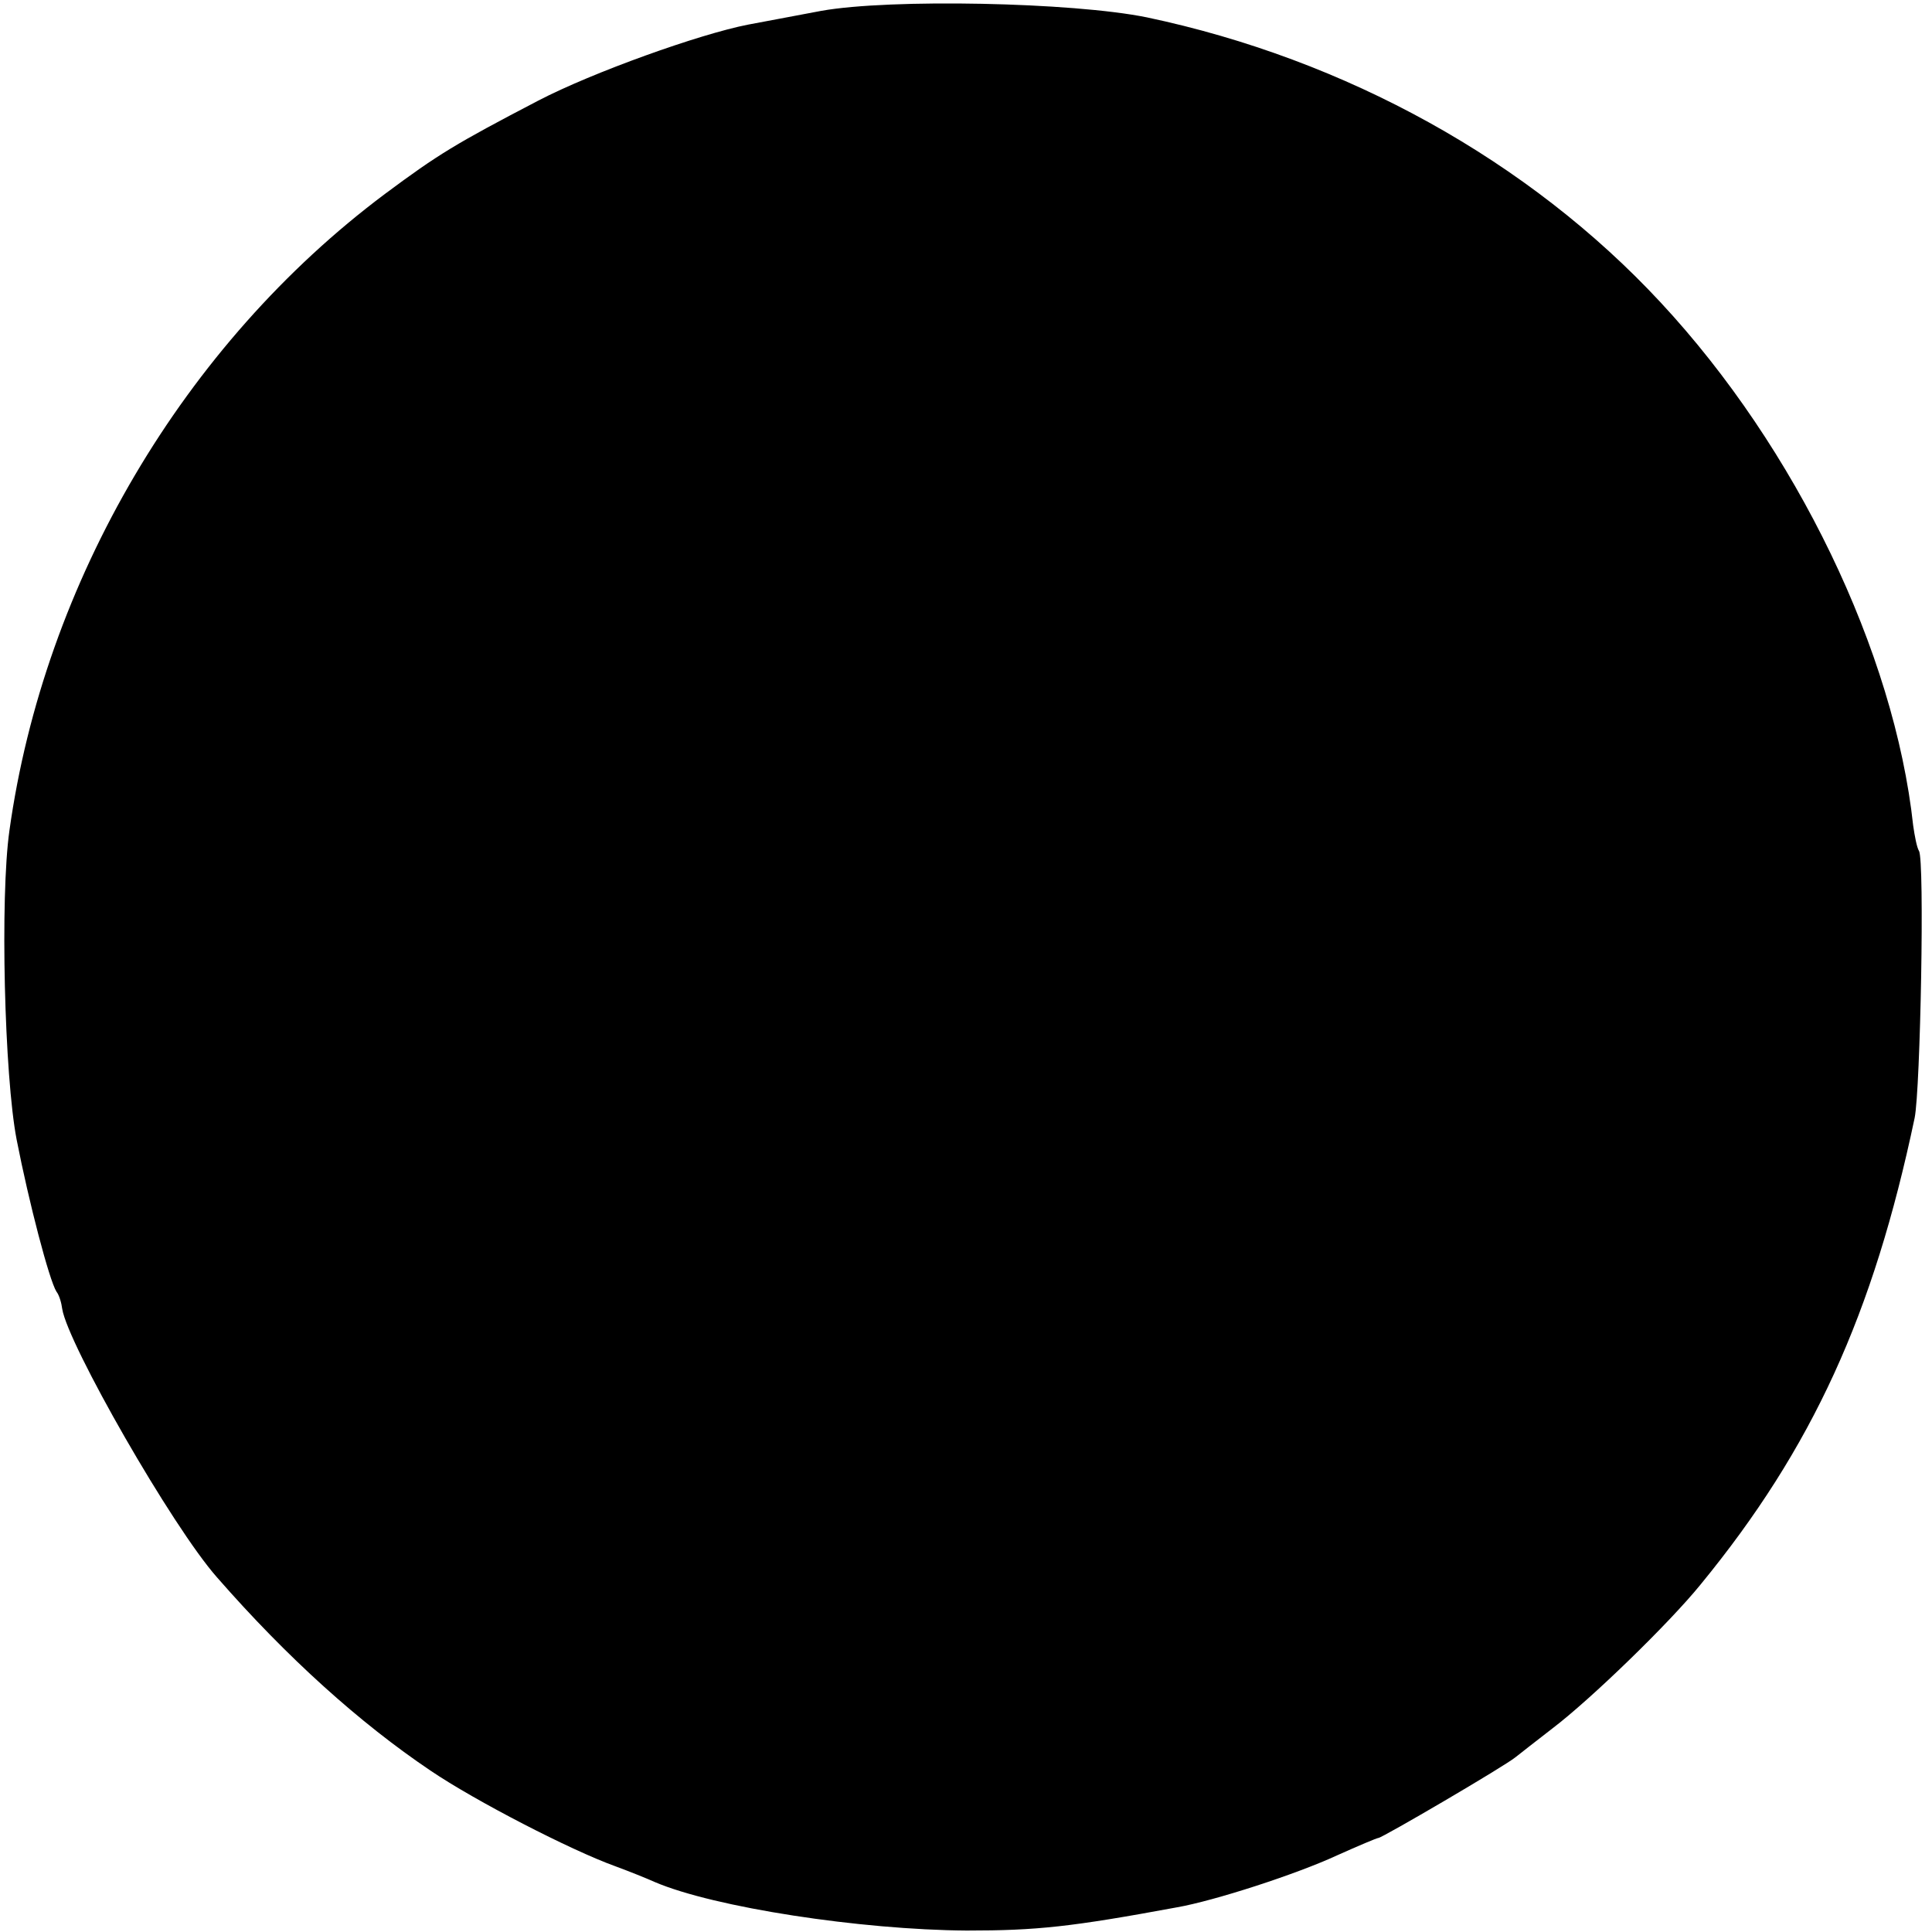
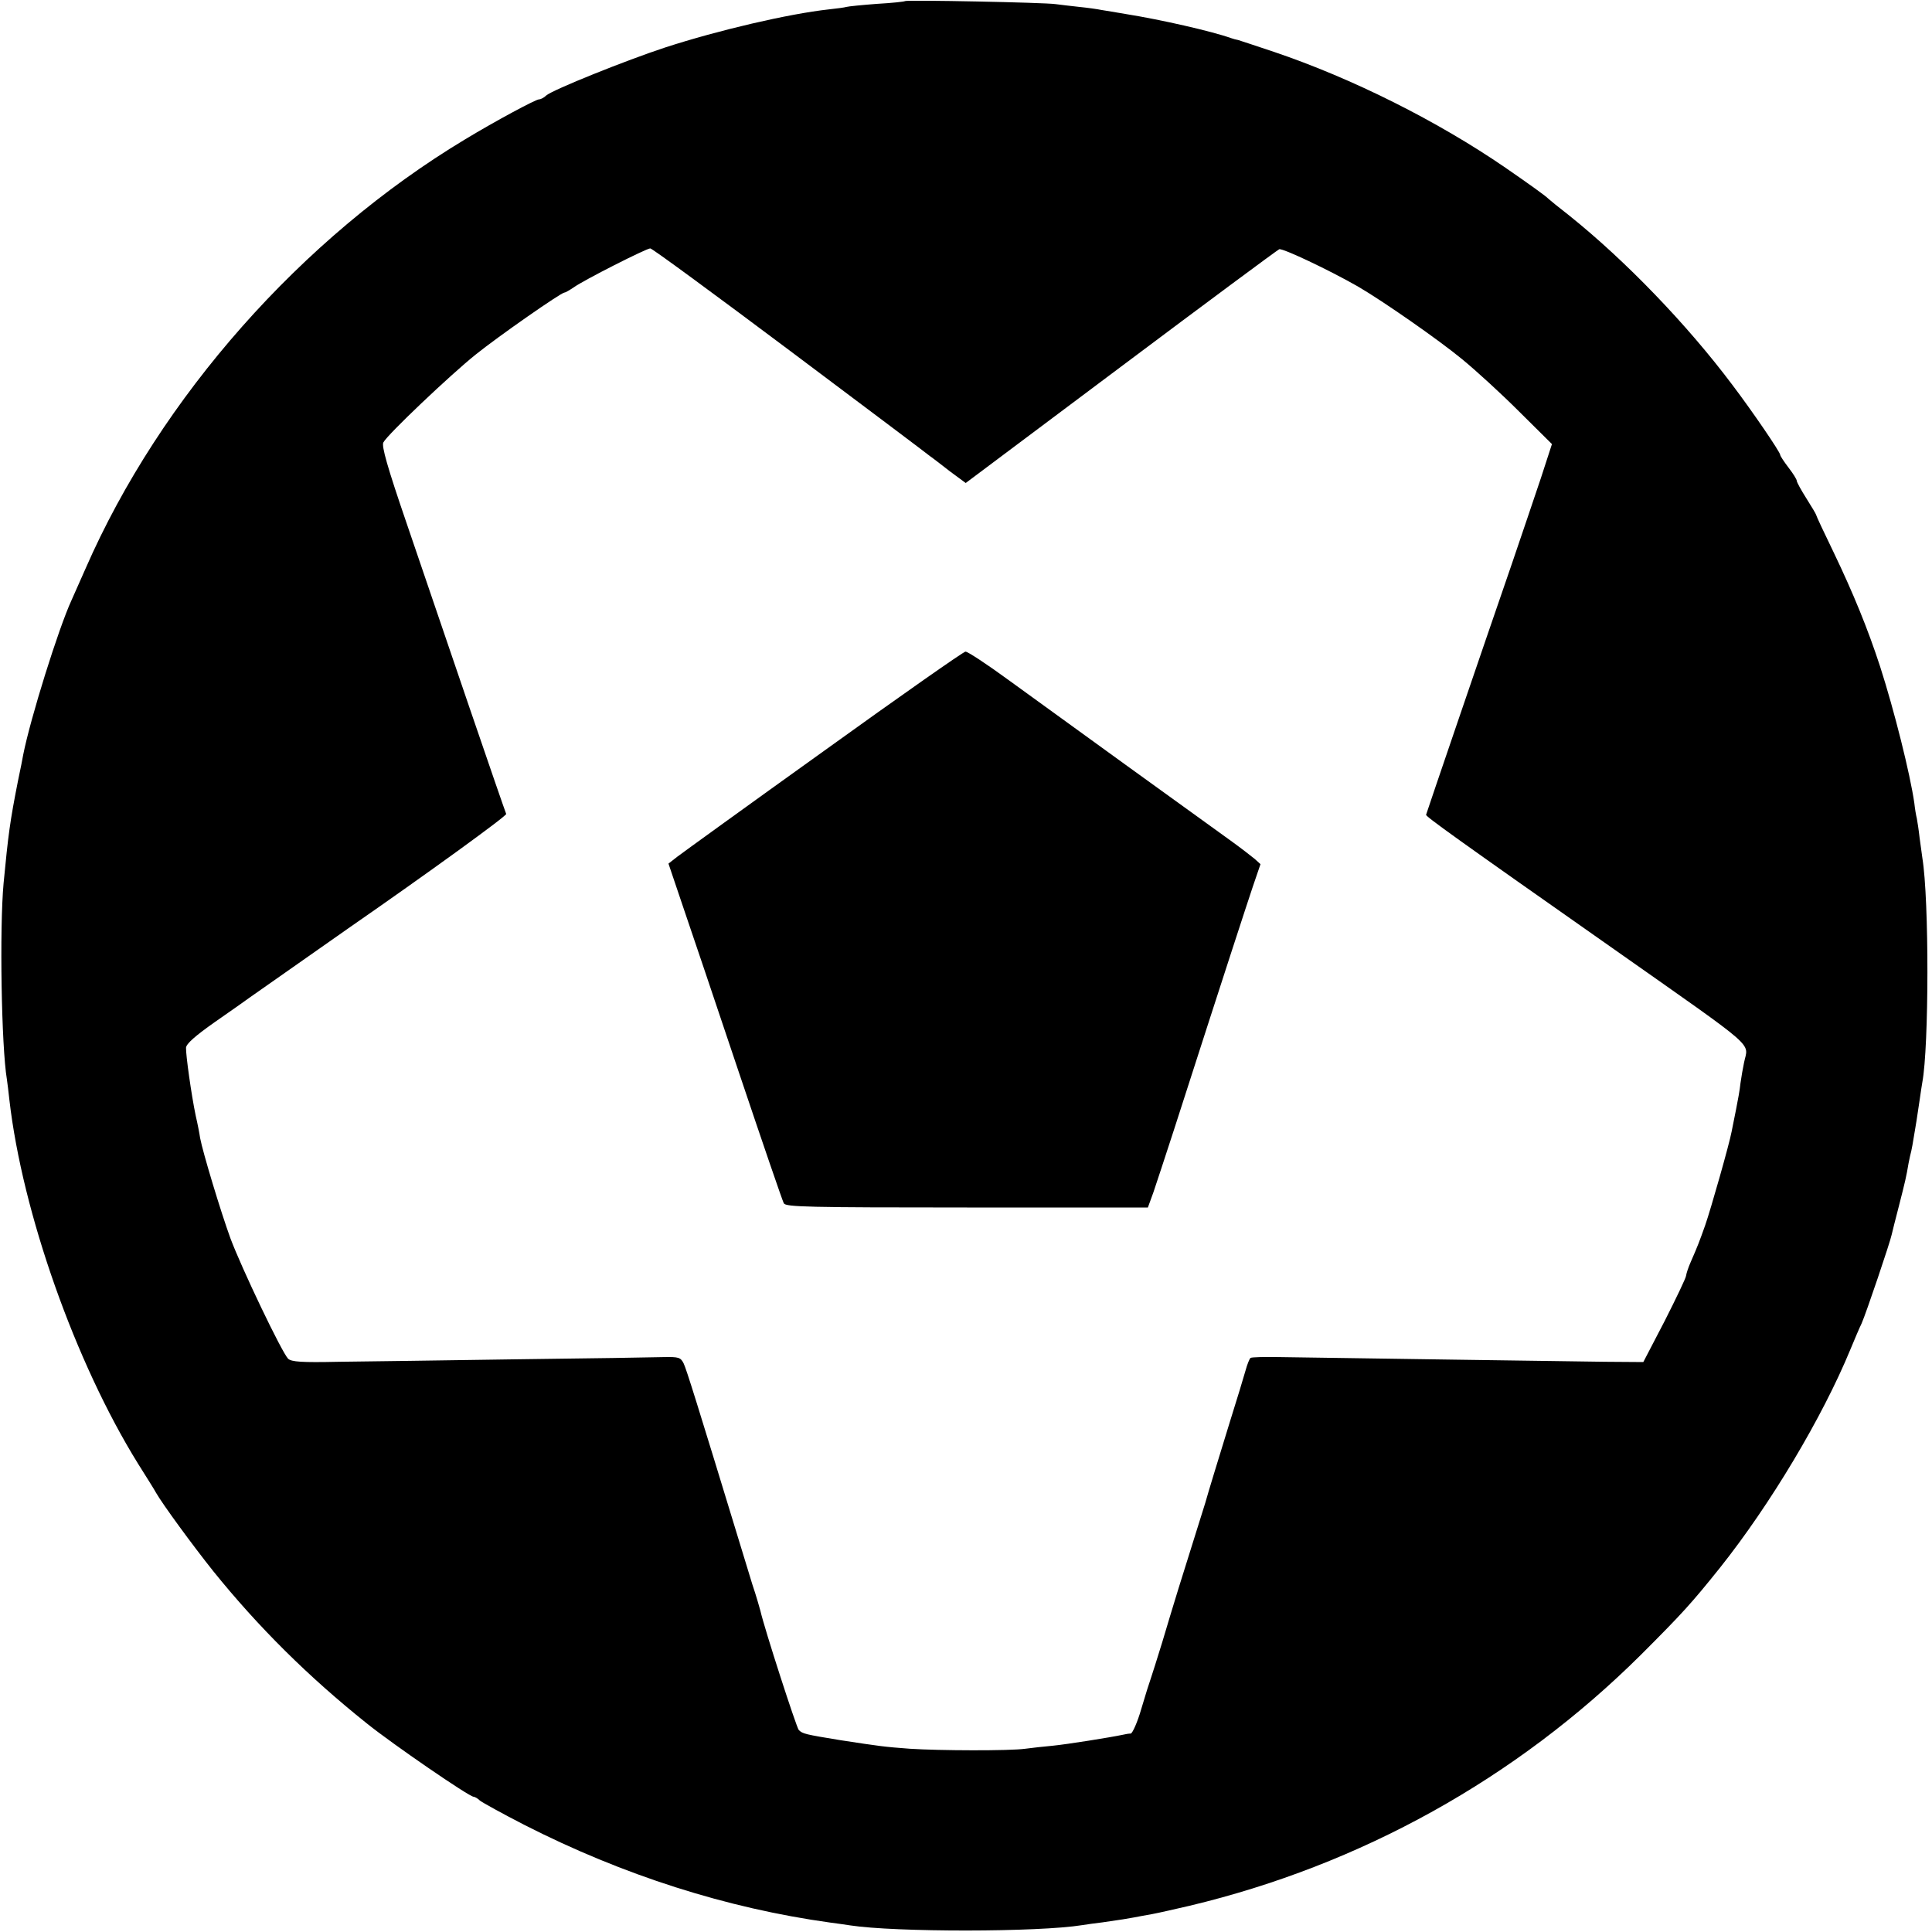
- <svg xmlns="http://www.w3.org/2000/svg" version="1.0" width="267pt" height="267pt" viewBox="0 0 267 267" preserveAspectRatio="xMidYMid meet">
-   <g transform="translate(0,267) scale(0.1,-0.1)" fill="#000000" stroke="none">
-     <path d="M1135 2655 c-38 -7 -84 -16 -101 -19 -67 -13 -215 -66 -290 -105 -115 -60 -138 -74 -212 -129 -278 -208 -471 -536 -519 -880 -13 -92 -7 -339 10 -427 17 -87 45 -194 55 -210 4 -5 7 -16 8 -24 8 -49 152 -301 214 -371 97 -111 197 -201 295 -267 62 -42 194 -110 255 -132 19 -7 44 -17 55 -22 82 -35 284 -66 431 -67 97 0 144 5 290 32 52 9 166 46 222 72 29 13 55 24 57 24 5 0 176 100 190 112 5 4 28 22 50 39 54 41 162 146 205 199 155 189 239 374 296 645 8 39 14 357 6 369 -3 5 -6 21 -8 35 -26 240 -162 522 -349 723 -182 196 -435 336 -710 394 -103 21 -355 26 -450 9z" />
+ <svg xmlns="http://www.w3.org/2000/svg" version="1.0" width="700pt" height="700pt" viewBox="0 0 700 700" preserveAspectRatio="xMidYMid meet">
+   <g transform="translate(0,700) scale(0.1,-0.1)" fill="#000000" stroke="none">
+     <path d="M3279 6996 c-2 -2 -48 -7 -102 -10 -53 -4 -103 -9 -110 -11 -6 -2 -35 -6 -64 -9 -145 -16 -399 -75 -593 -138 -140 -46 -407 -153 -431 -174 -8 -8 -20 -14 -26 -14 -12 0 -159 -79 -268 -145 -592 -356 -1104 -935 -1375 -1555 -23 -52 -46 -104 -51 -115 -47 -102 -149 -428 -175 -560 -2 -11 -10 -54 -19 -95 -29 -147 -35 -193 -52 -370 -15 -163 -8 -592 12 -711 2 -13 6 -46 9 -74 47 -409 239 -952 466 -1318 30 -48 60 -95 65 -105 24 -42 133 -191 208 -285 163 -202 344 -382 557 -552 92 -74 370 -265 386 -265 4 0 15 -6 23 -14 9 -7 81 -47 161 -88 357 -182 733 -302 1109 -354 25 -3 57 -8 71 -10 163 -25 682 -25 842 1 13 2 46 7 73 10 71 10 87 13 115 18 14 3 43 8 65 12 22 4 83 18 135 30 620 148 1184 461 1635 909 150 150 182 185 287 316 183 230 371 545 472 790 15 36 33 79 41 95 16 36 104 296 109 322 2 10 14 56 26 103 23 90 27 107 35 155 3 17 8 37 10 45 2 8 6 31 9 50 3 19 8 46 10 60 2 14 7 47 11 73 4 27 8 56 10 66 24 128 25 661 0 813 -2 13 -6 46 -10 73 -3 28 -8 59 -10 70 -3 11 -7 36 -9 55 -15 105 -73 337 -124 495 -45 138 -98 267 -168 413 -35 72 -64 134 -64 137 0 2 -16 29 -35 59 -19 30 -35 59 -35 64 0 5 -13 26 -30 48 -16 21 -30 42 -30 46 0 10 -101 158 -173 253 -165 220 -388 451 -590 613 -40 31 -74 59 -77 62 -8 9 -71 54 -155 112 -246 169 -555 324 -839 420 -65 22 -124 41 -130 43 -6 1 -18 4 -26 7 -70 25 -255 67 -380 87 -36 6 -76 13 -90 15 -14 3 -50 8 -80 11 -30 3 -68 8 -85 10 -38 6 -541 16 -546 11z m-418 -1266 c272 -204 501 -376 509 -383 9 -6 41 -31 72 -55 l57 -42 562 421 c308 231 567 423 574 426 13 4 180 -75 285 -135 91 -53 292 -193 377 -263 49 -40 142 -125 207 -190 l119 -118 -40 -123 c-23 -68 -70 -208 -106 -313 -97 -281 -308 -899 -310 -907 -2 -6 105 -83 682 -488 530 -373 485 -334 470 -410 -4 -19 -10 -53 -13 -75 -2 -22 -10 -65 -16 -95 -6 -30 -13 -66 -16 -80 -8 -44 -76 -283 -96 -340 -21 -59 -27 -75 -52 -132 -9 -20 -16 -42 -17 -50 0 -7 -35 -80 -77 -163 l-78 -150 -139 1 c-127 2 -941 13 -1178 17 -54 1 -102 0 -106 -3 -4 -3 -12 -23 -18 -45 -6 -22 -32 -107 -58 -190 -40 -130 -79 -257 -88 -290 -3 -10 -36 -115 -97 -310 -15 -49 -42 -137 -59 -195 -18 -58 -36 -116 -41 -130 -5 -14 -21 -64 -35 -112 -14 -49 -32 -88 -38 -89 -7 0 -19 -2 -27 -4 -47 -10 -204 -35 -255 -40 -33 -3 -78 -8 -100 -11 -56 -8 -313 -7 -419 0 -94 7 -107 9 -251 31 -128 21 -137 23 -151 37 -9 11 -124 366 -139 432 -3 11 -15 54 -29 95 -13 42 -31 101 -40 131 -162 531 -199 649 -209 670 -11 22 -18 24 -72 23 -33 -1 -274 -5 -535 -8 -261 -4 -551 -8 -643 -9 -136 -3 -171 0 -183 11 -23 23 -169 329 -209 436 -35 96 -100 311 -110 364 -2 15 -9 51 -16 81 -16 77 -36 221 -35 246 1 14 32 42 106 94 58 40 114 80 125 88 22 15 326 229 362 254 280 194 571 405 567 411 -2 4 -63 180 -135 391 -72 211 -173 508 -225 660 -71 207 -92 282 -85 295 14 28 243 245 334 318 82 66 310 225 322 225 4 0 19 9 34 19 36 26 263 141 277 141 7 0 234 -167 505 -370z" />
+     <path d="M2985 4279 c-275 -197 -514 -370 -531 -383 l-32 -25 50 -148 c28 -81 120 -355 205 -608 85 -253 158 -466 163 -475 8 -13 86 -15 664 -15 l655 0 20 55 c10 30 44 132 74 225 197 612 262 810 286 882 l28 82 -21 19 c-12 10 -52 41 -91 69 -92 66 -622 449 -802 580 -78 57 -148 103 -155 102 -7 0 -238 -162 -513 -360z" />
  </g>
</svg>
